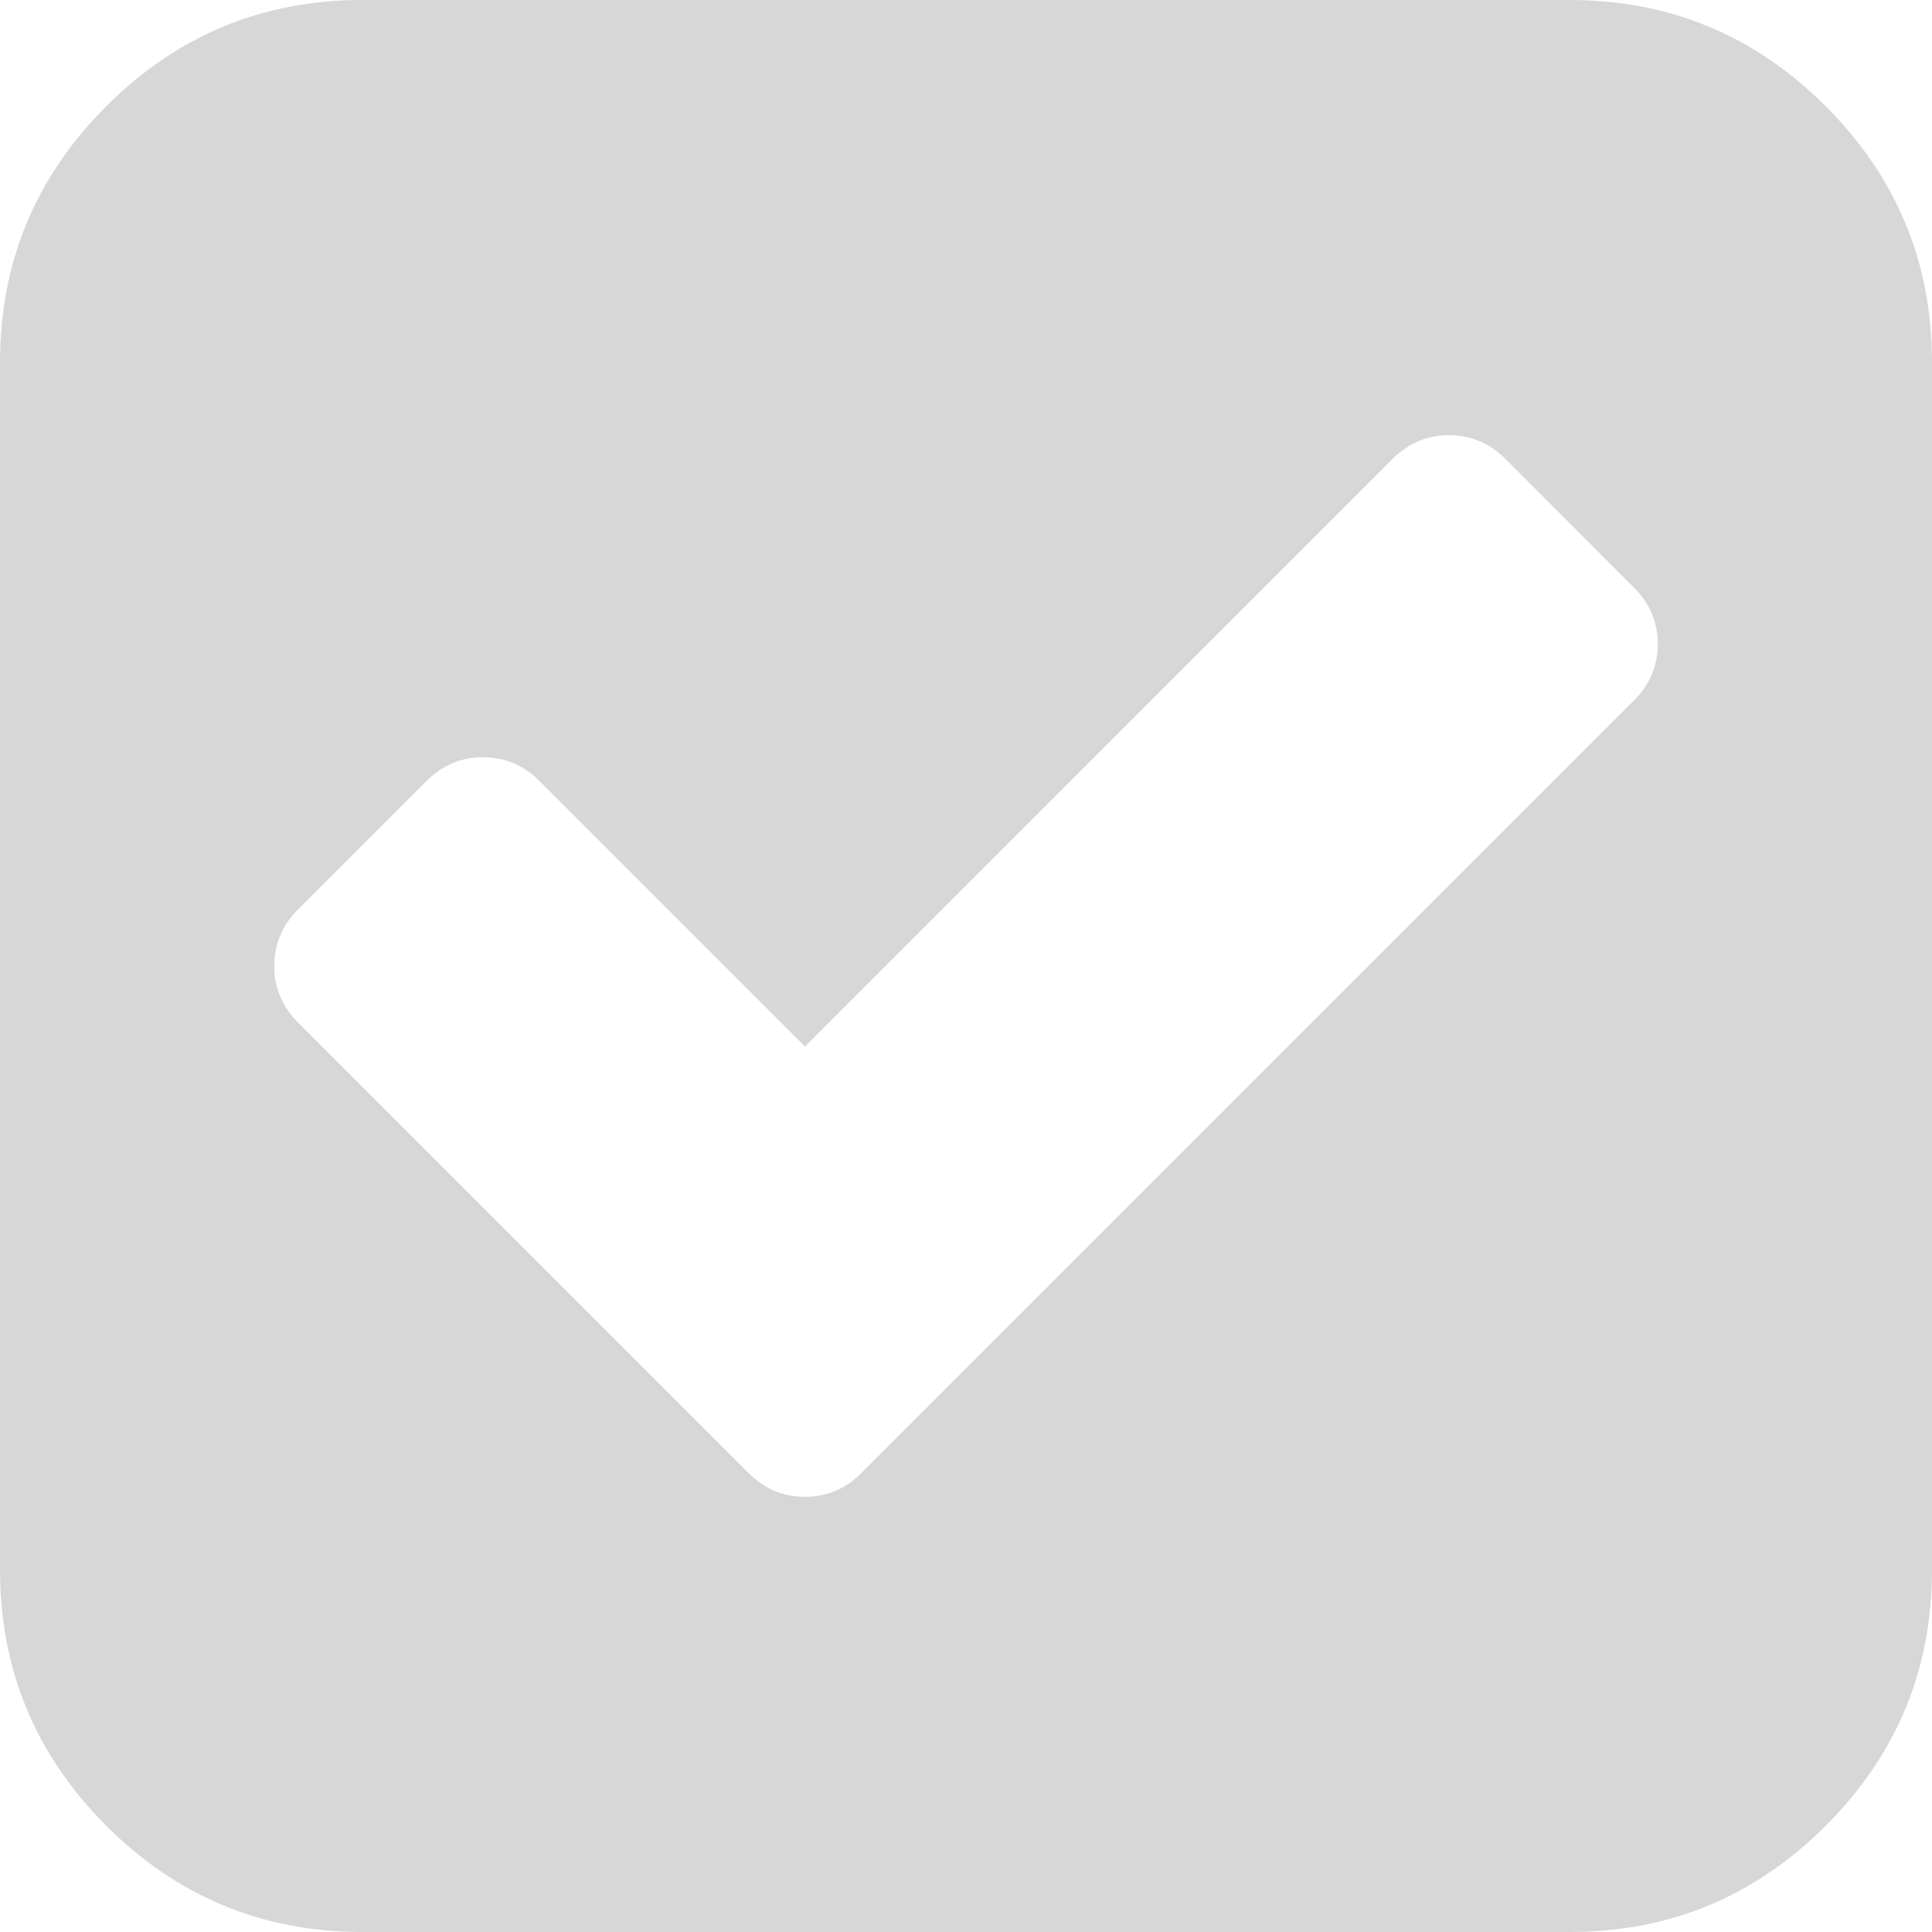
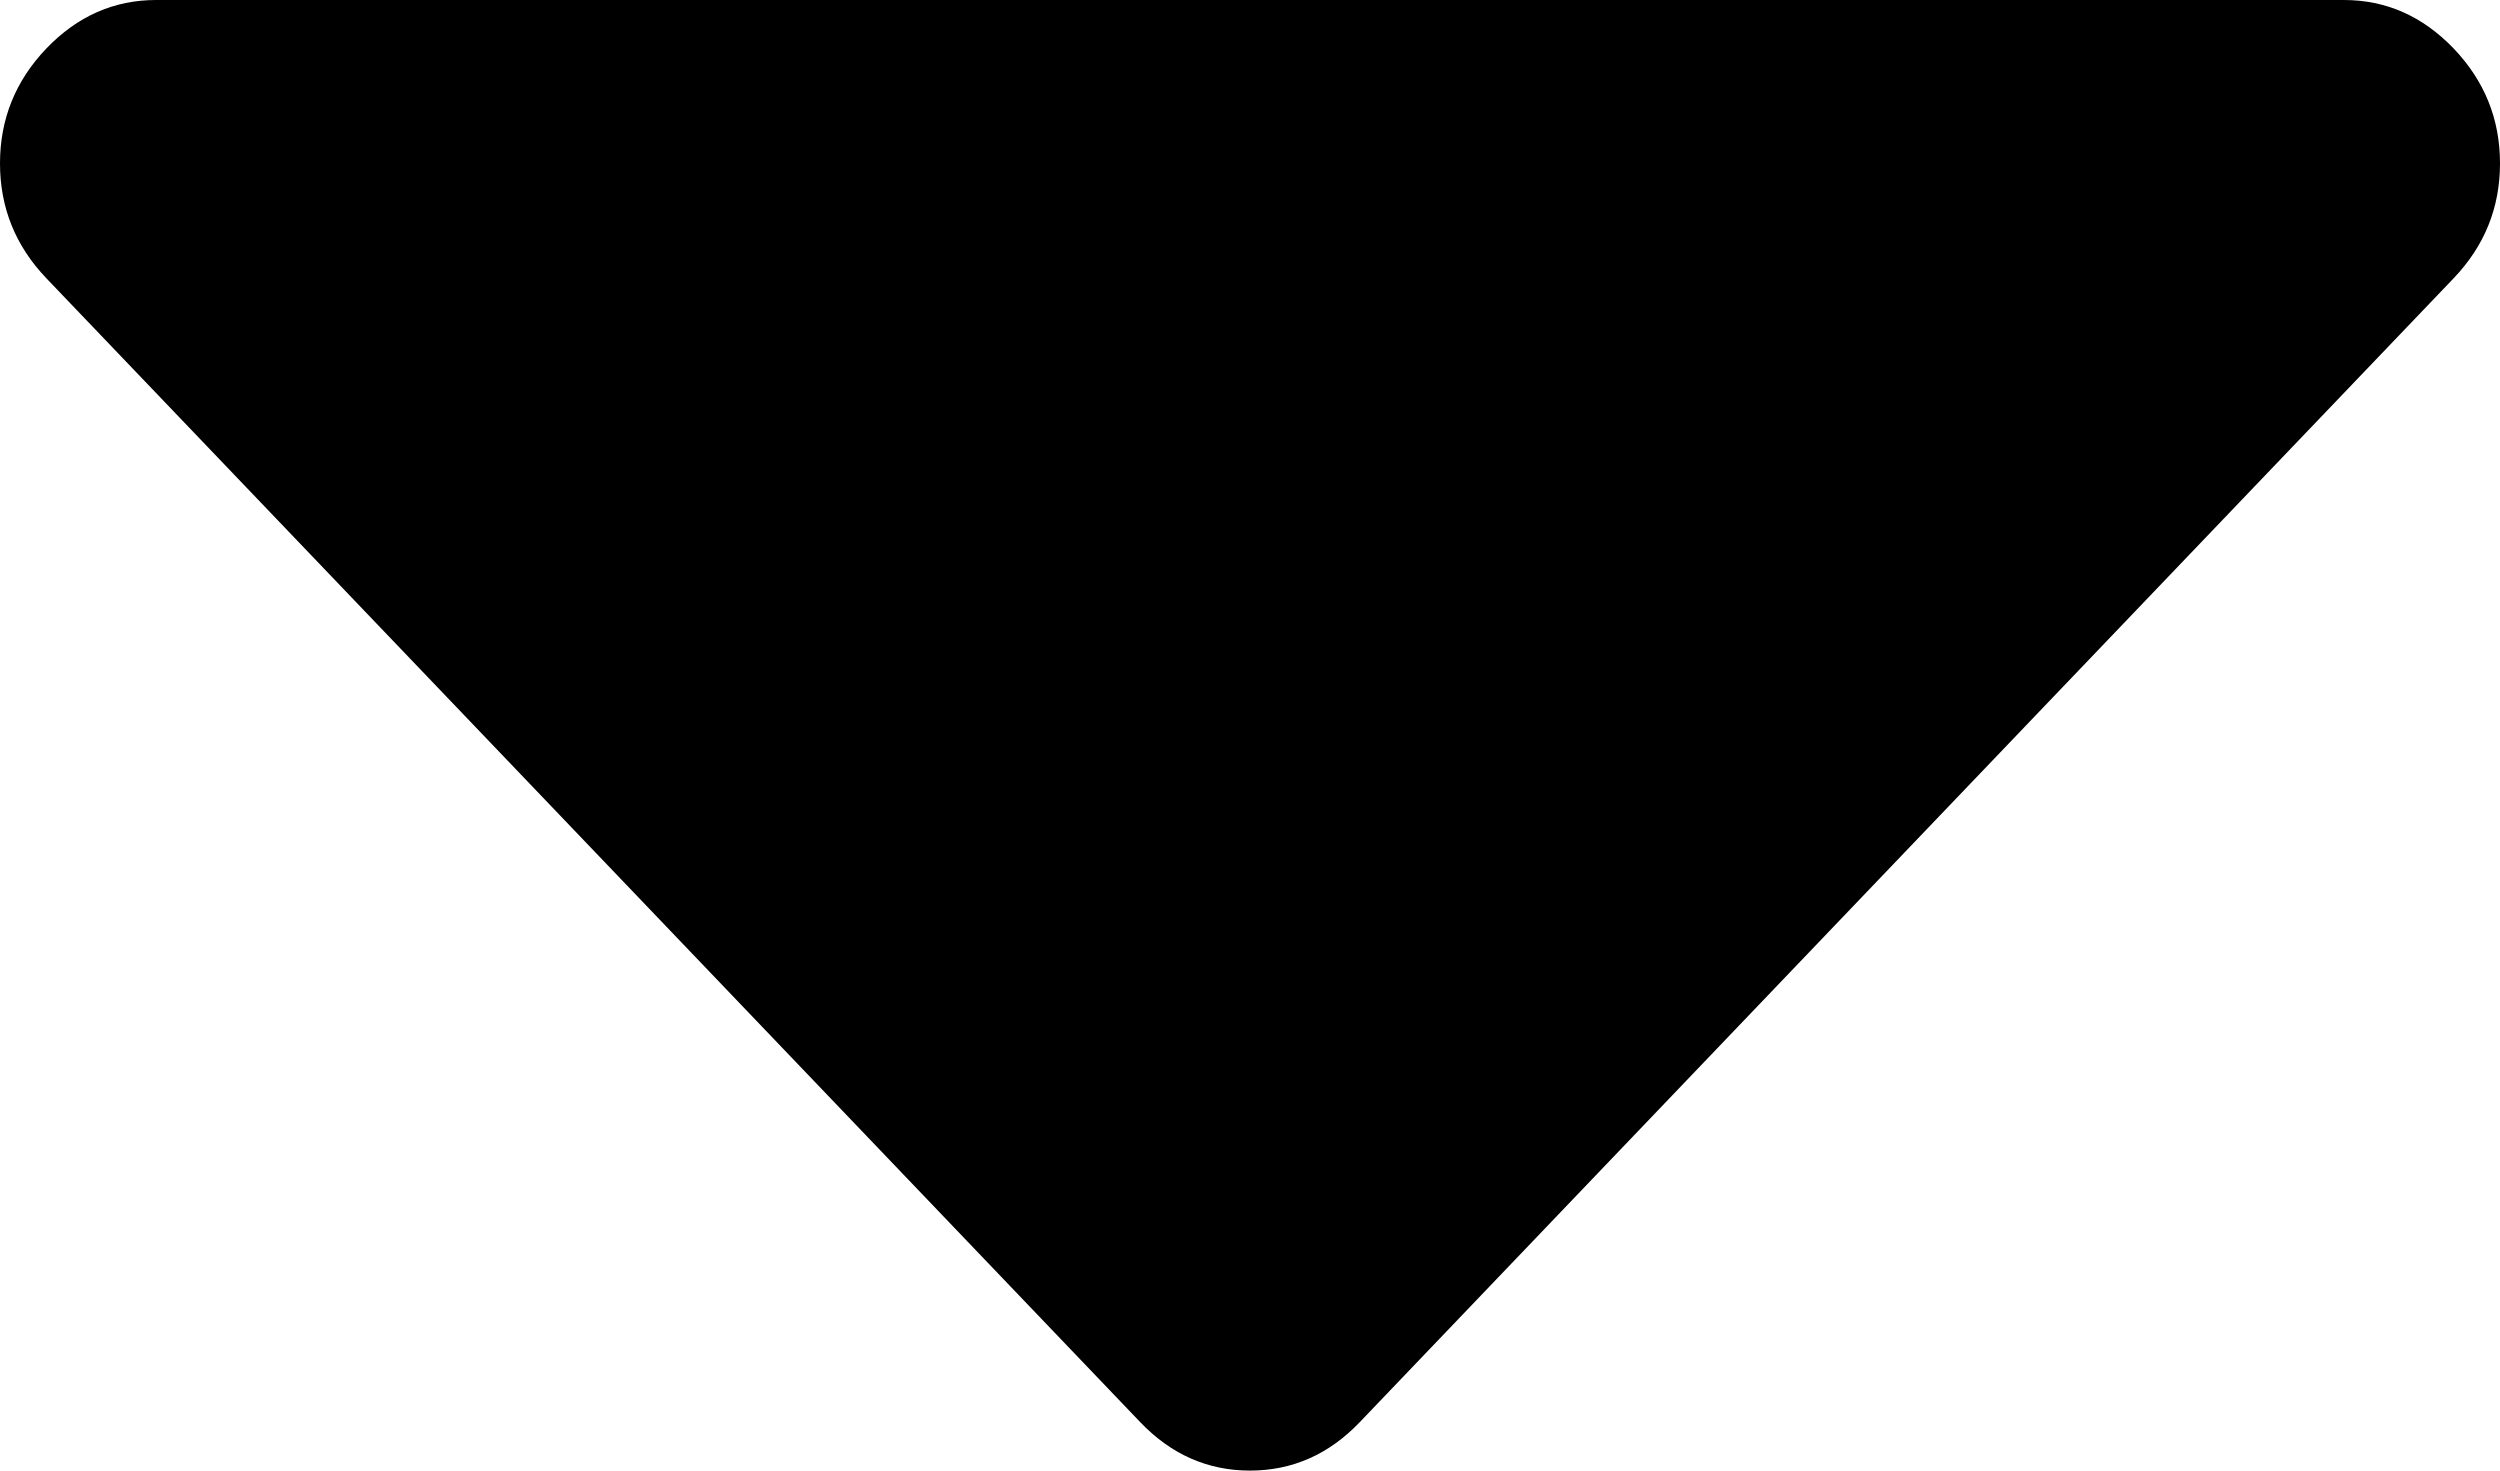
- <svg xmlns="http://www.w3.org/2000/svg" version="1.1" width="16px" height="16px">
-   <g transform="matrix(1 0 0 1 -89 -92 )">
-     <path d="M 6.667 12.396  C 6.847 12.396  7.003 12.33  7.135 12.198  L 13.531 5.802  C 13.663 5.67  13.729 5.514  13.729 5.333  C 13.729 5.153  13.663 4.997  13.531 4.865  L 12.469 3.802  C 12.337 3.67  12.181 3.604  12 3.604  C 11.819 3.604  11.663 3.67  11.531 3.802  L 6.667 8.667  L 4.469 6.469  C 4.337 6.337  4.181 6.271  4 6.271  C 3.819 6.271  3.663 6.337  3.531 6.469  L 2.469 7.531  C 2.337 7.663  2.271 7.819  2.271 8  C 2.271 8.181  2.337 8.337  2.469 8.469  L 6.198 12.198  C 6.33 12.33  6.486 12.396  6.667 12.396  Z M 15.12 0.88  C 15.707 1.467  16 2.174  16 3  L 16 13  C 16 13.826  15.707 14.533  15.12 15.12  C 14.533 15.707  13.826 16  13 16  L 3 16  C 2.174 16  1.467 15.707  0.88 15.12  C 0.293 14.533  0 13.826  0 13  L 0 3  C 0 2.174  0.293 1.467  0.88 0.88  C 1.467 0.293  2.174 0  3 0  L 13 0  C 13.826 0  14.533 0.293  15.12 0.88  Z " fill-rule="nonzero" fill="#d7d7d7" stroke="none" transform="matrix(1 0 0 1 89 92 )" />
+ <svg xmlns="http://www.w3.org/2000/svg" version="1.1" width="17px" height="10px">
+   <g transform="matrix(1 0 0 1 -12 -15 )">
+     <path d="M 16.685 0.33  C 16.895 0.55  17 0.81  17 1.111  C 17 1.412  16.895 1.672  16.685 1.892  L 9.247 9.67  C 9.037 9.89  8.788 10  8.5 10  C 8.212 10  7.963 9.89  7.753 9.67  L 0.315 1.892  C 0.105 1.672  0 1.412  0 1.111  C 0 0.81  0.105 0.55  0.315 0.33  C 0.526 0.11  0.775 0  1.062 0  L 15.938 0  C 16.225 0  16.474 0.11  16.685 0.33  Z " fill-rule="nonzero" fill="#000000" stroke="none" transform="matrix(1 0 0 1 12 15 )" />
  </g>
</svg>
